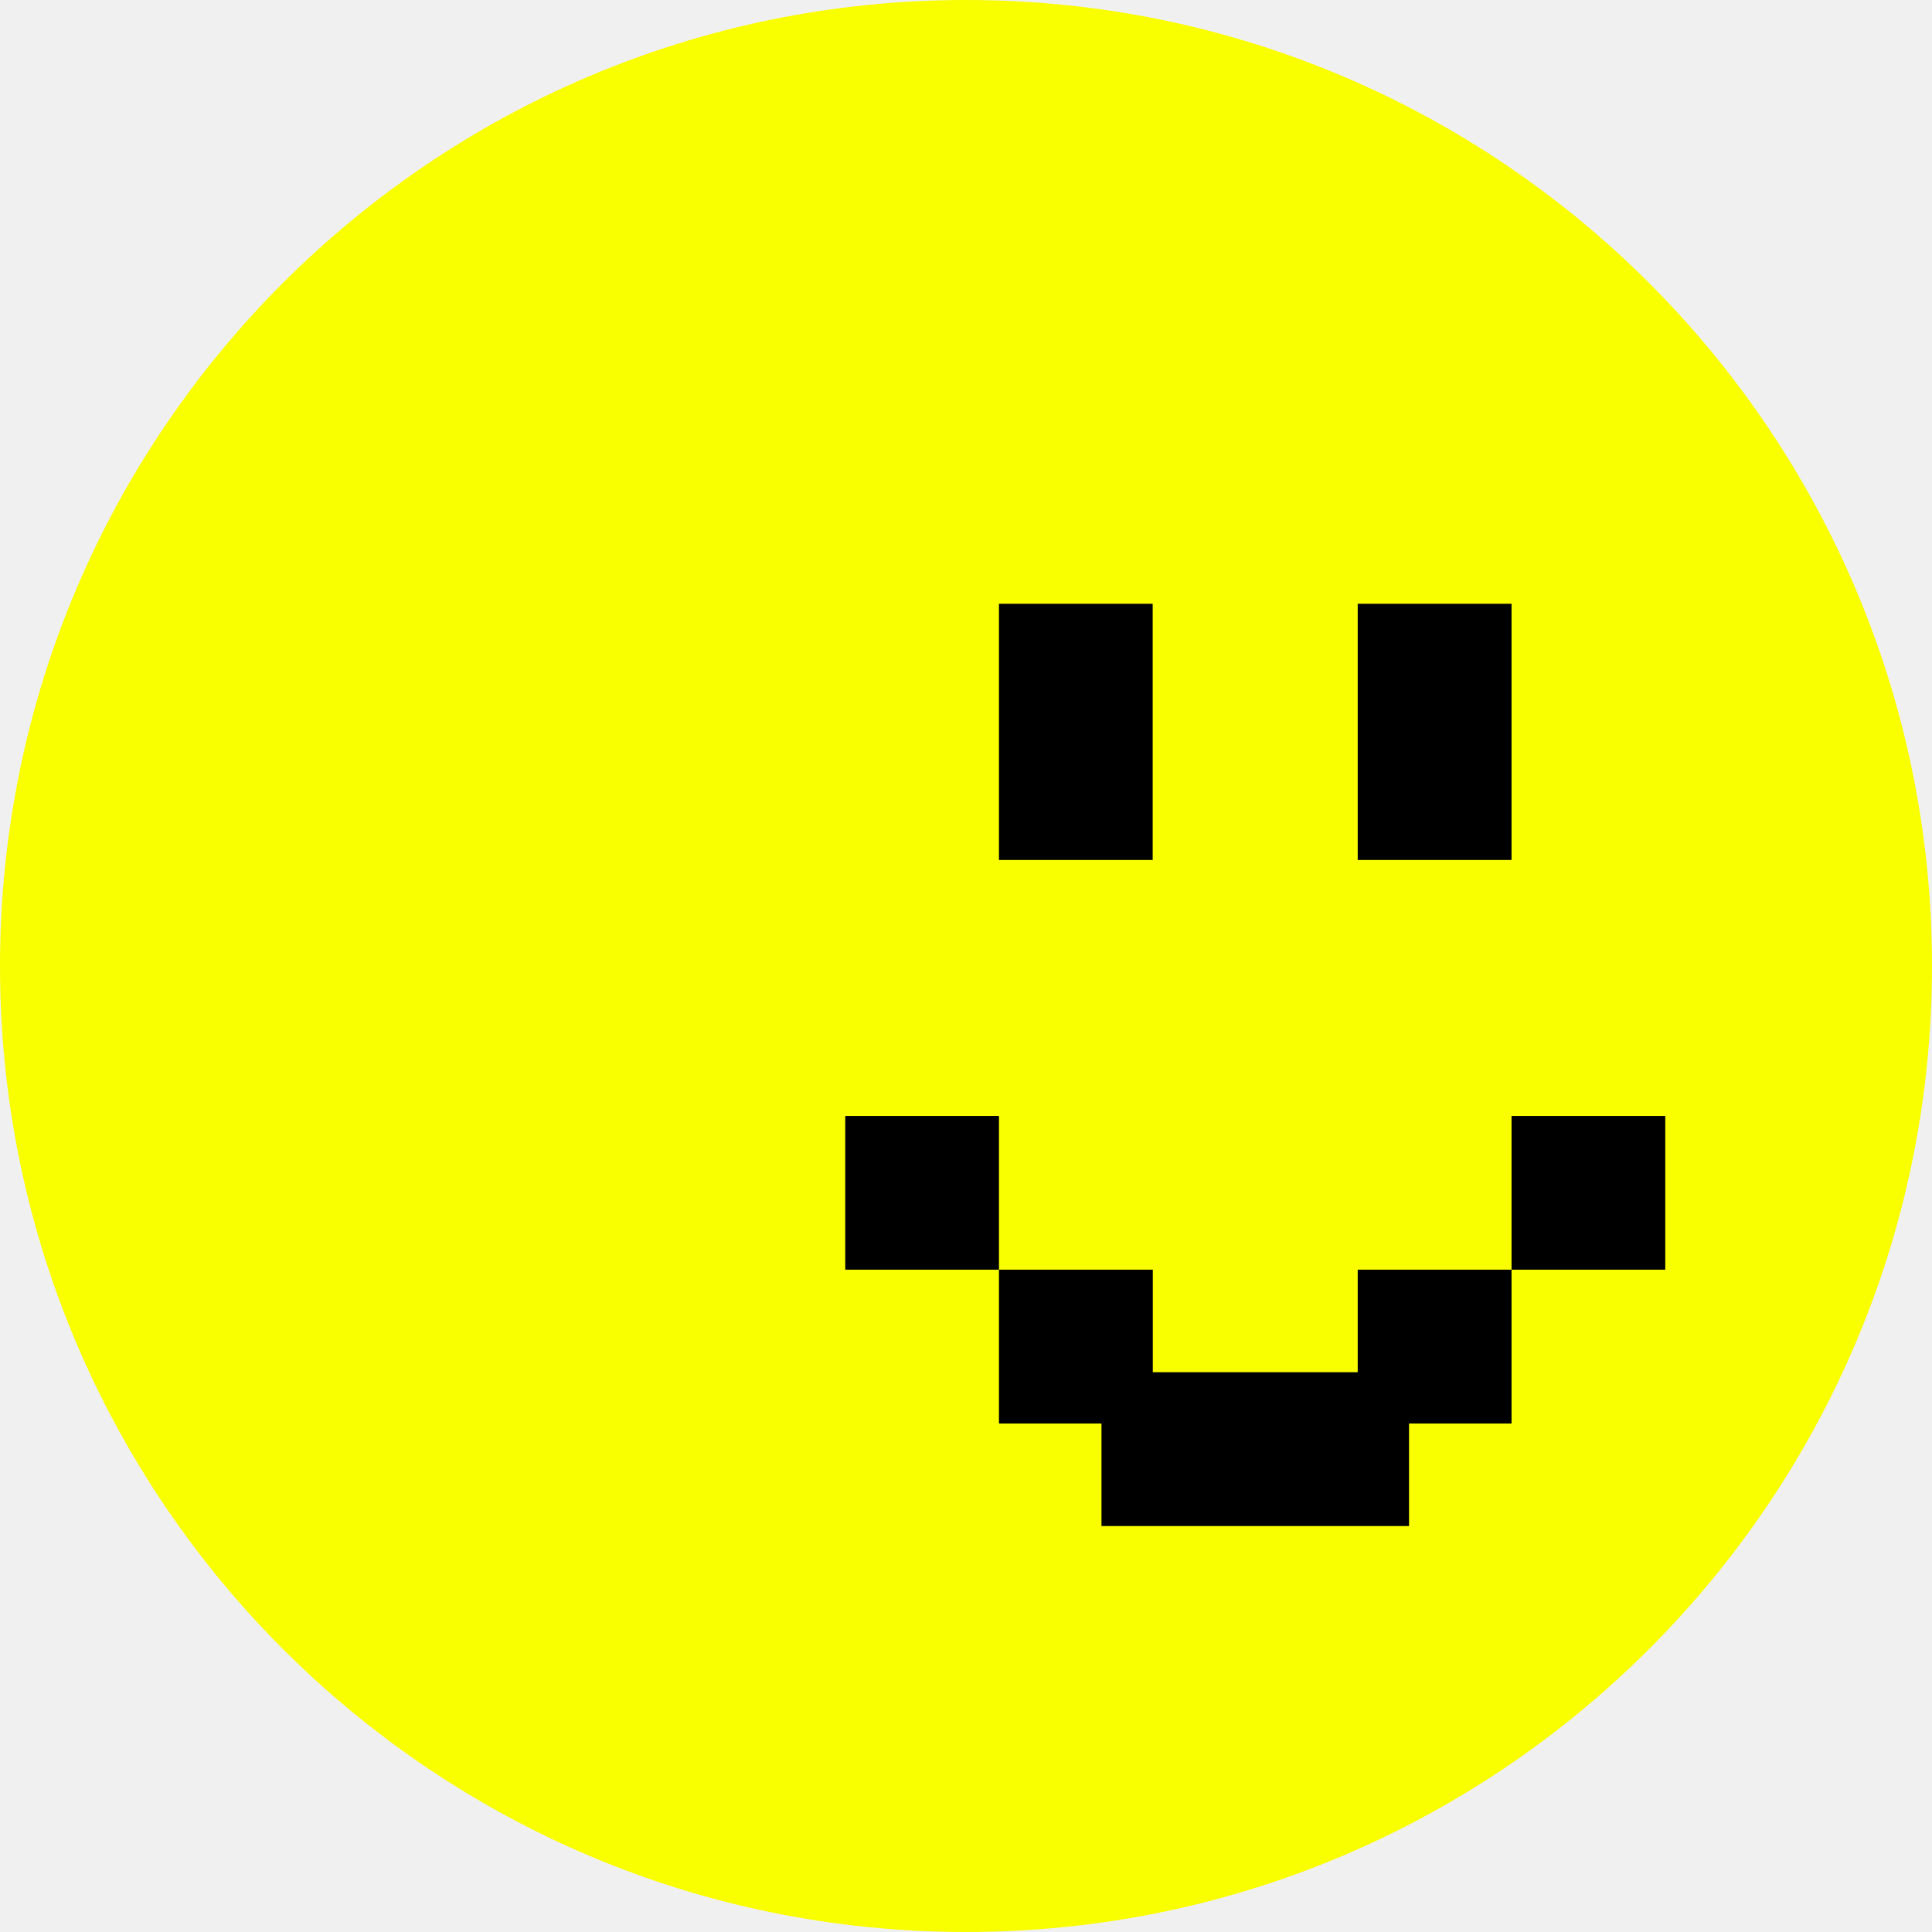
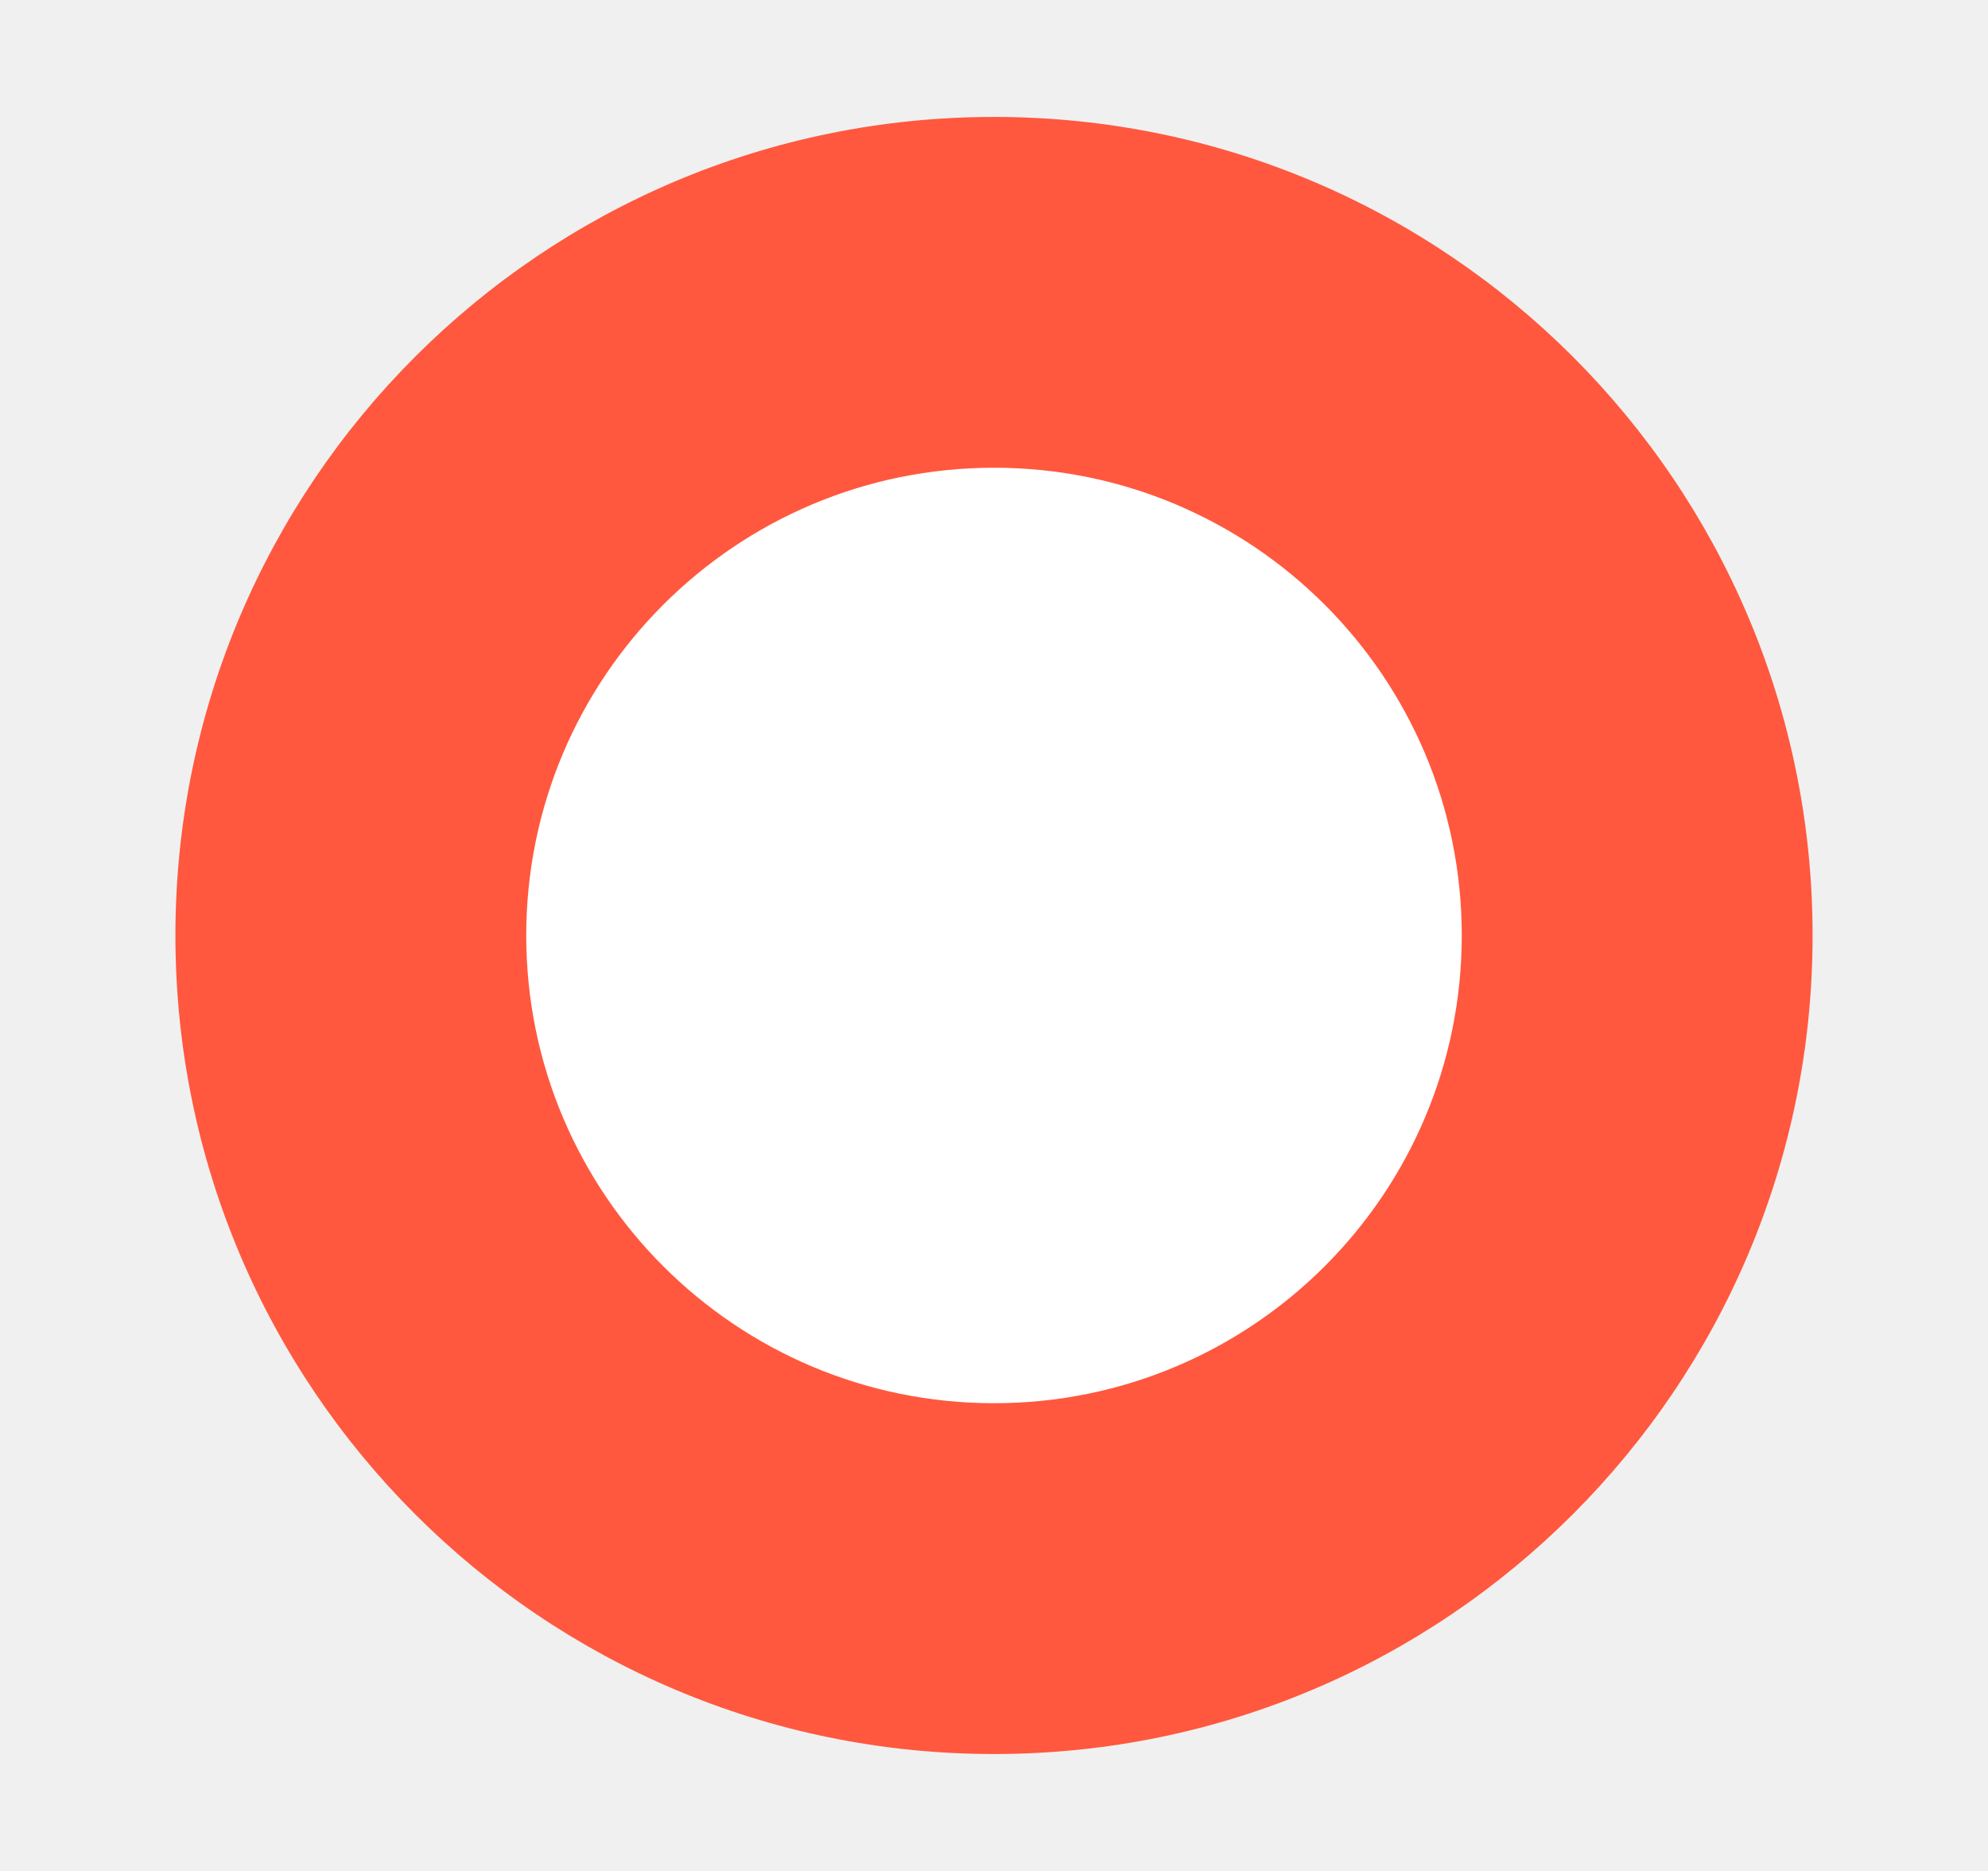
- <svg xmlns="http://www.w3.org/2000/svg" width="16" height="16" viewBox="0 0 16 16" fill="none">
-   <circle cx="8" cy="8" r="8" fill="#FAFF00" />
-   <path d="M12.518 5H11.244V7.122H12.518V5Z" fill="#000001" />
-   <path d="M9.546 5H8.273V7.122H9.546V5Z" fill="#000001" />
-   <path d="M7 9.242H8.273V10.515H7V9.242Z" fill="#000001" />
-   <path d="M12.518 10.515V11.789H11.669V12.638H9.122V11.789H8.273V10.515H9.547V11.364H11.244V10.515L12.518 10.515Z" fill="#000001" />
-   <path d="M12.518 10.515V9.242H13.791V10.515H12.518Z" fill="#000001" />
+ <svg xmlns="http://www.w3.org/2000/svg" width="17" height="16" viewBox="0 0 17 16" fill="none">
+   <circle cx="8.5" cy="8" r="7" fill="#FF583E" />
+   <circle cx="8.5" cy="8" r="4" fill="white" />
</svg>
